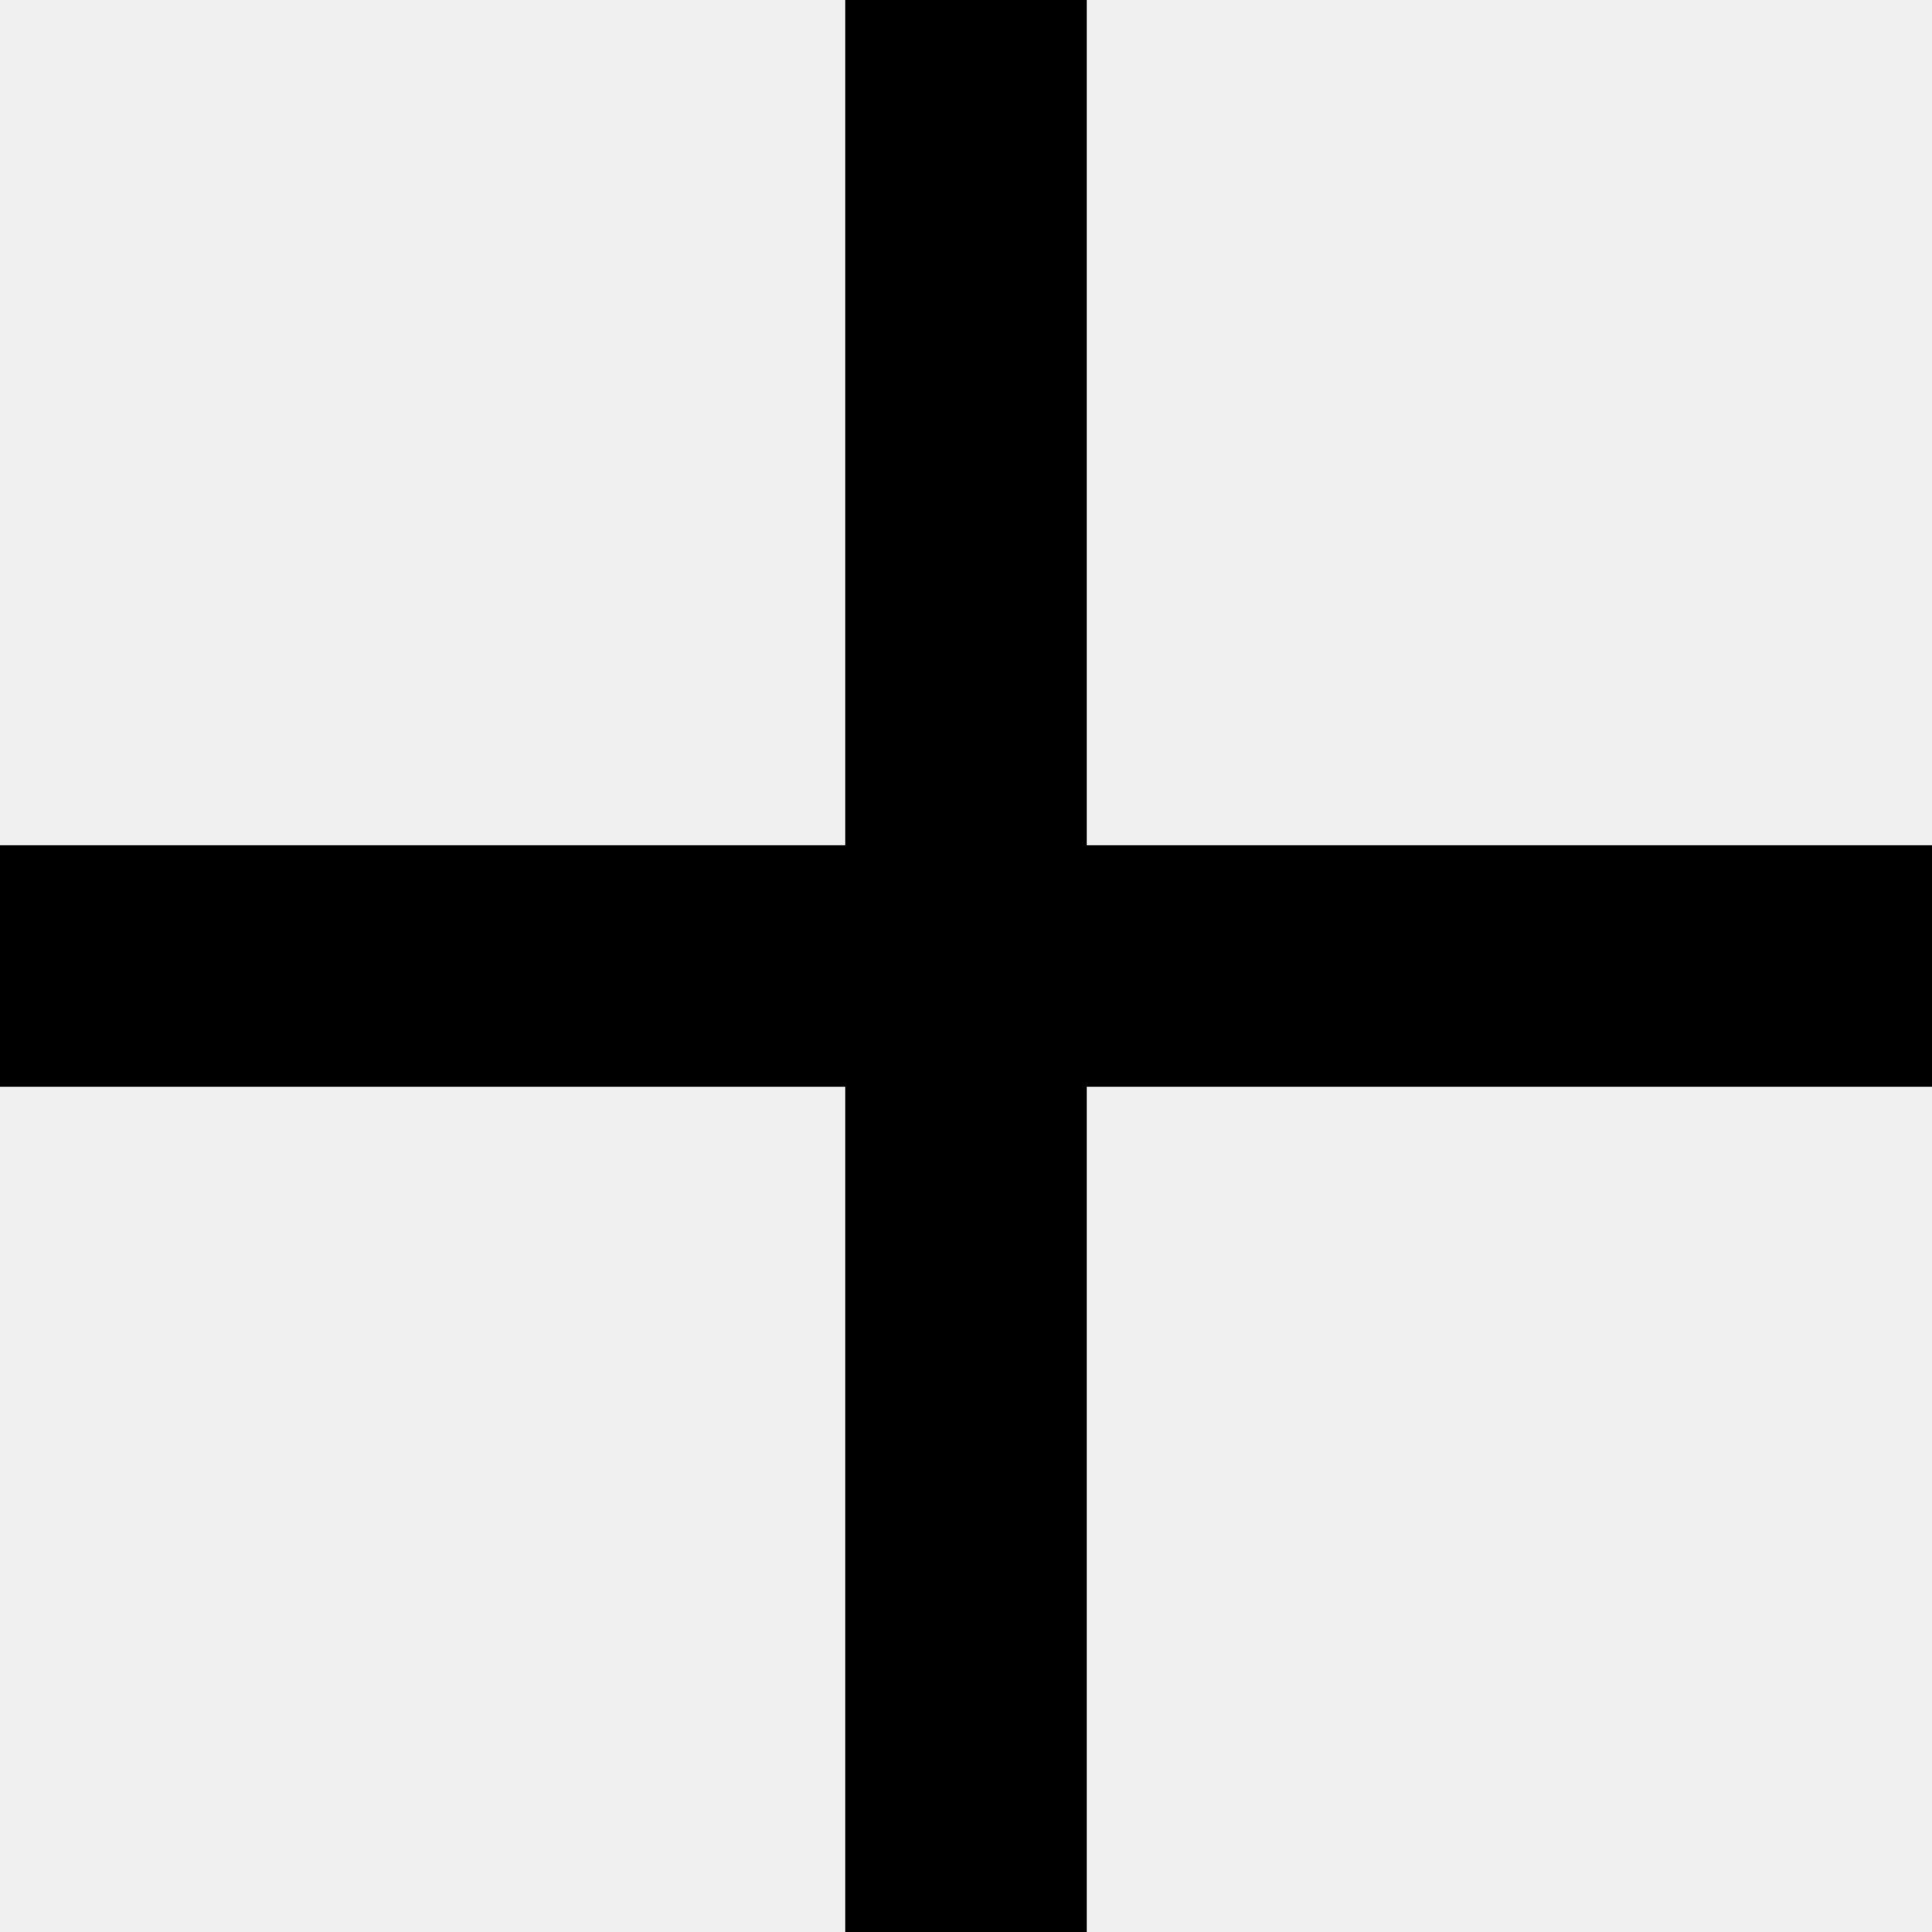
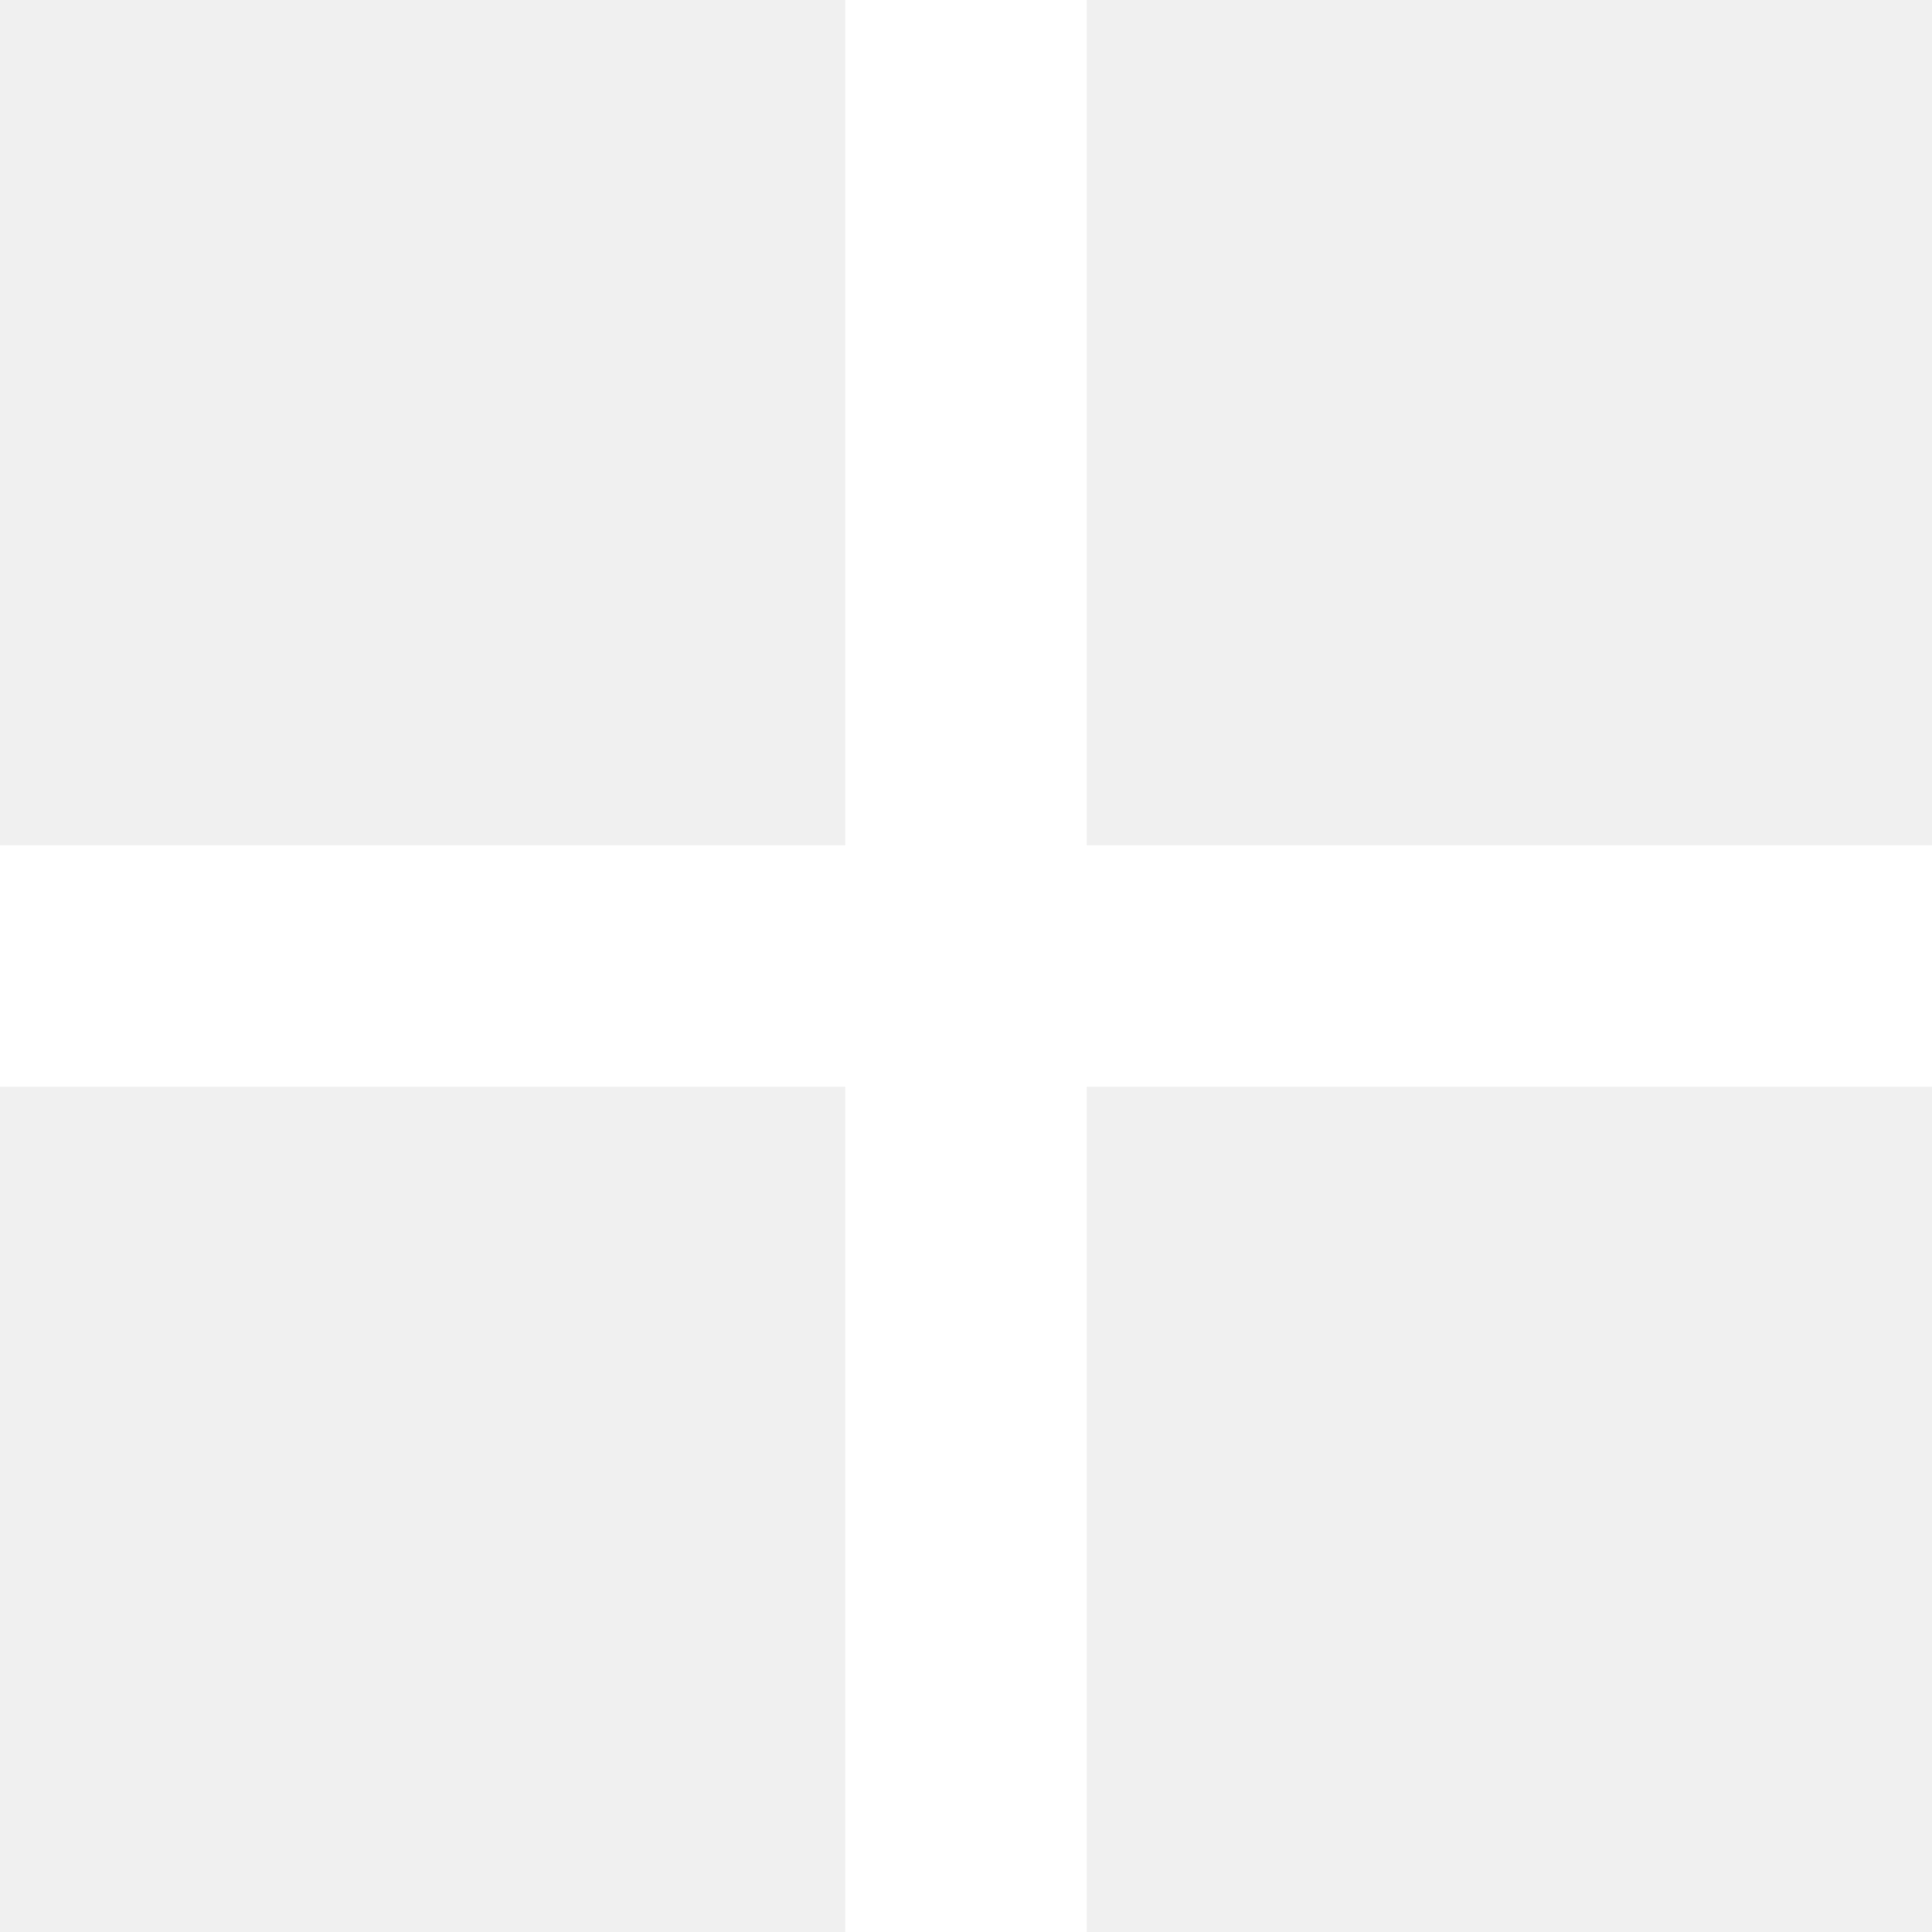
<svg xmlns="http://www.w3.org/2000/svg" width="32" height="32" viewBox="0 0 32 32" fill="none">
-   <path d="M16 0L16 32" stroke="black" stroke-width="4" stroke-linejoin="round" />
-   <path d="M32 16L0 16" stroke="black" stroke-width="4" stroke-linejoin="round" />
+   <path d="M16 0L16 32" stroke="white" stroke-width="4" stroke-linejoin="round" />
+   <path d="M32 16L0 16" stroke="white" stroke-width="4" stroke-linejoin="round" />
</svg>
